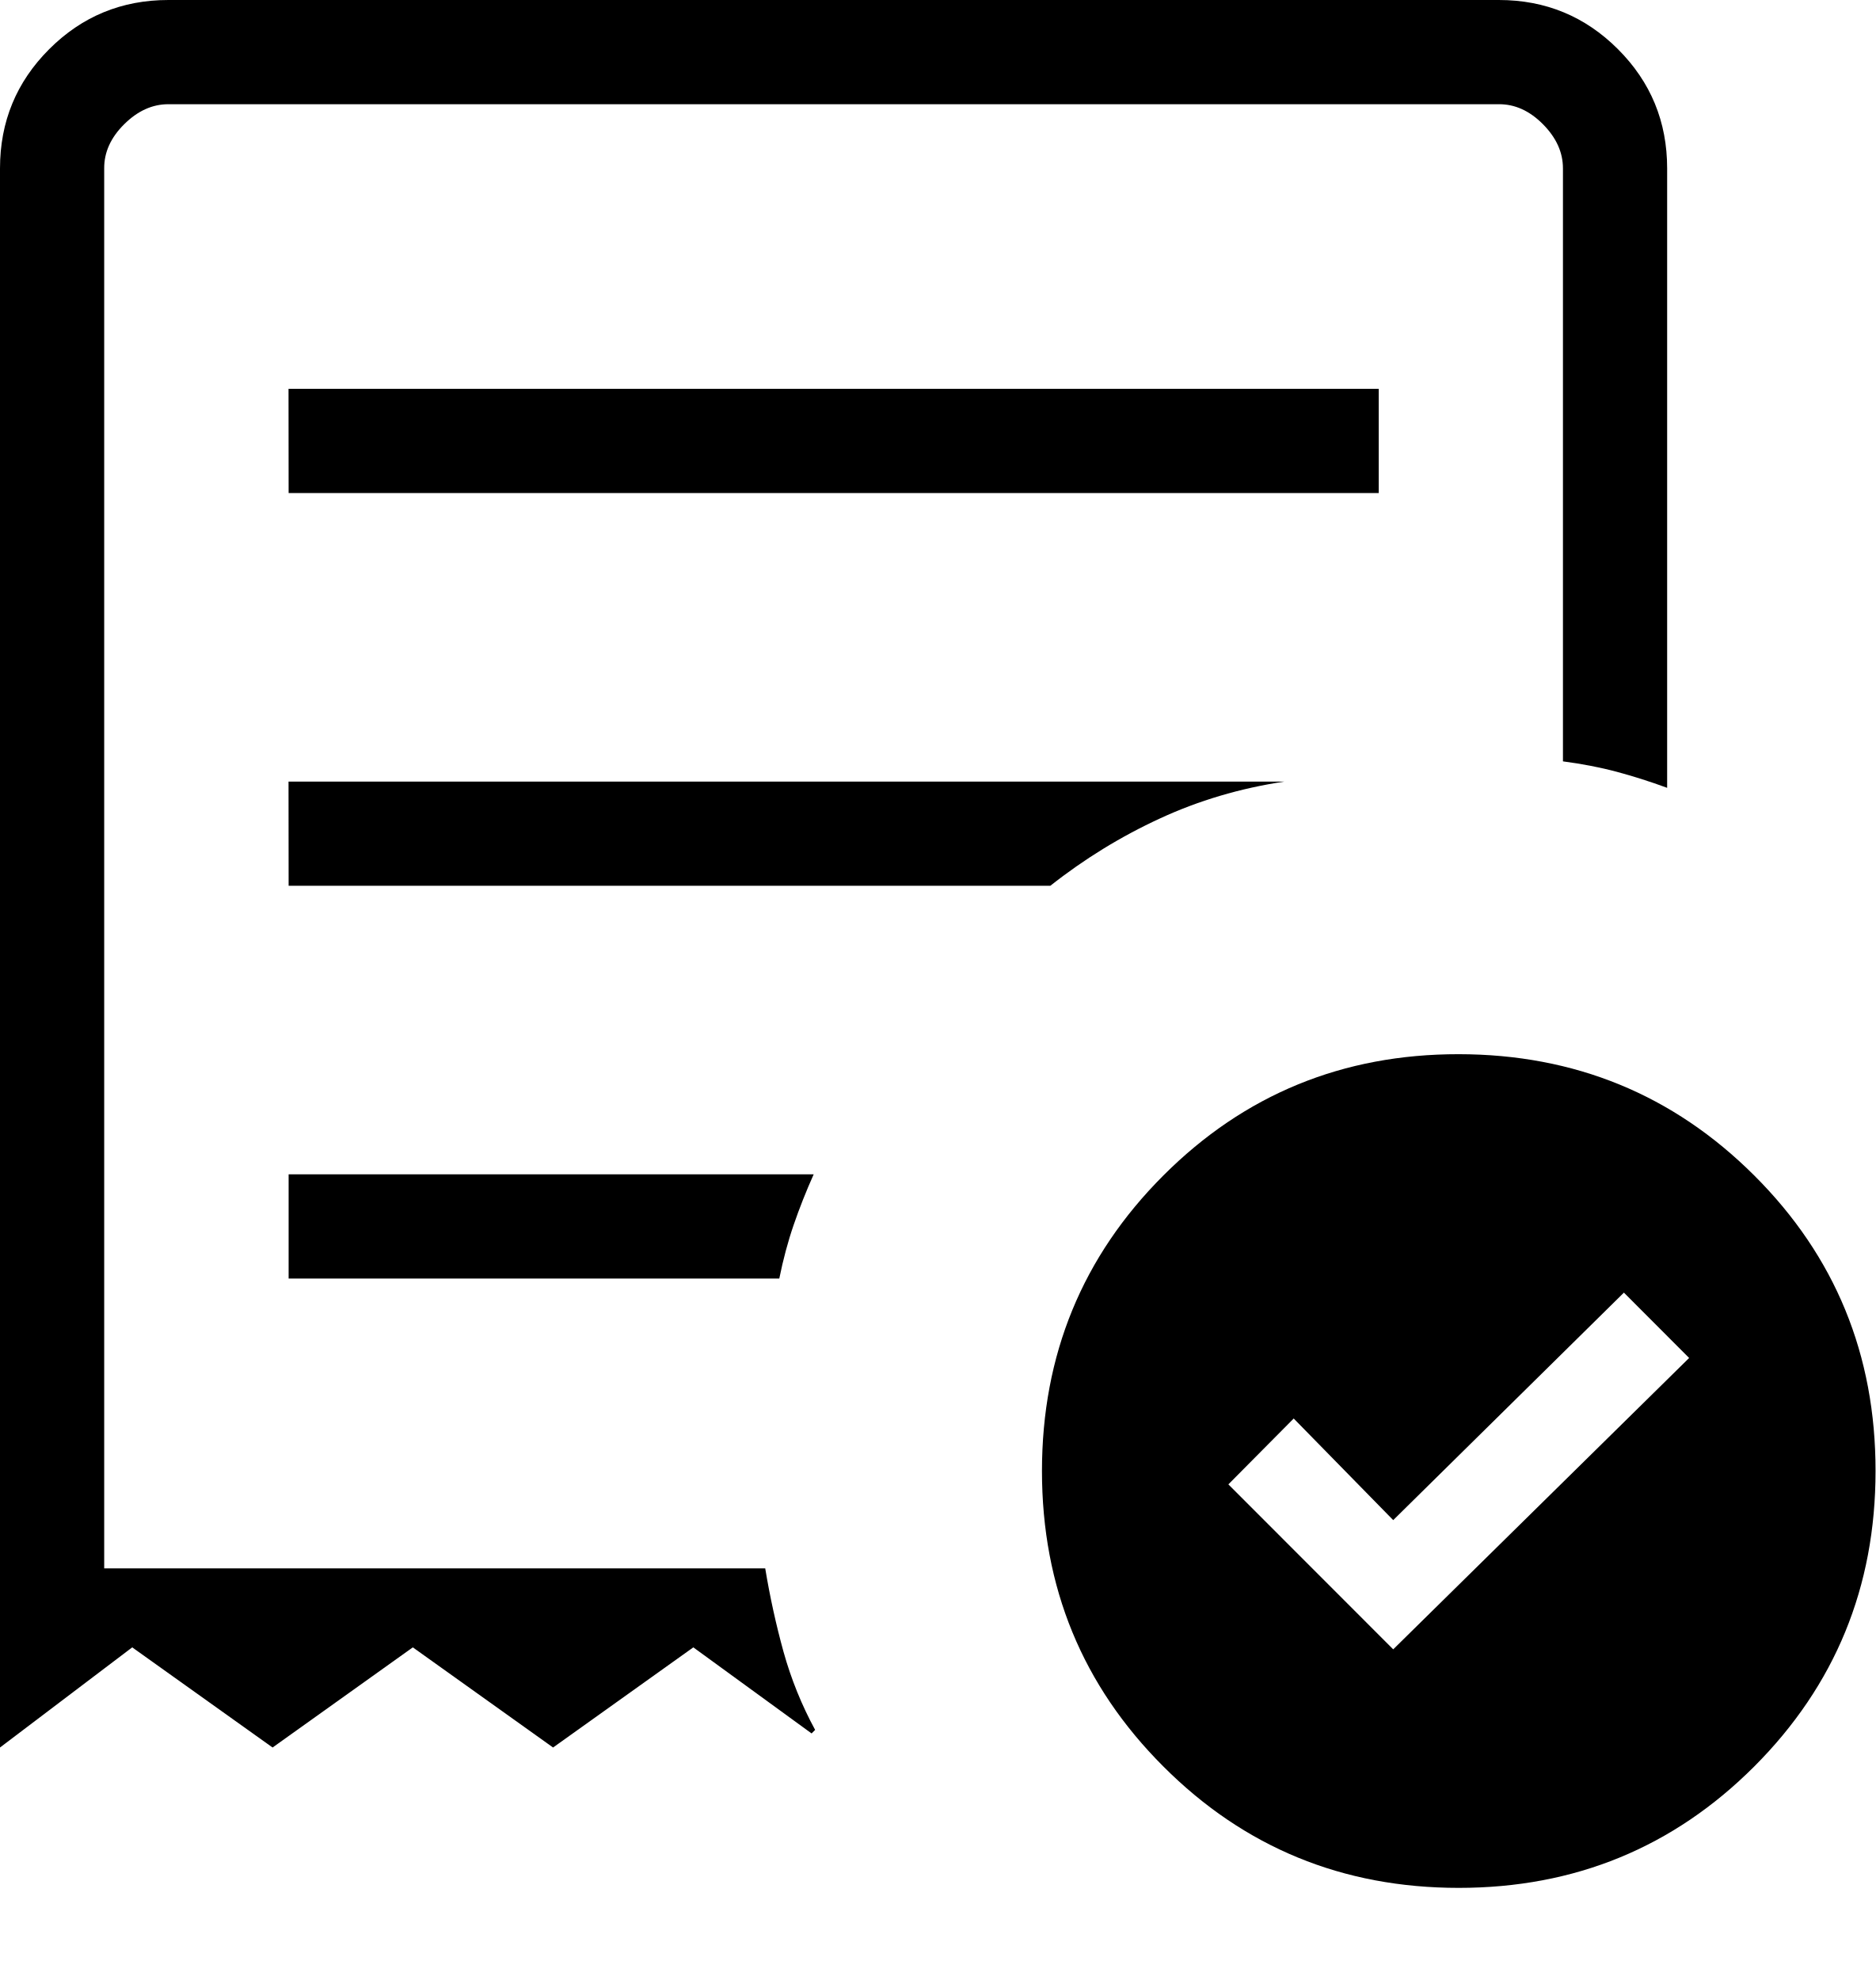
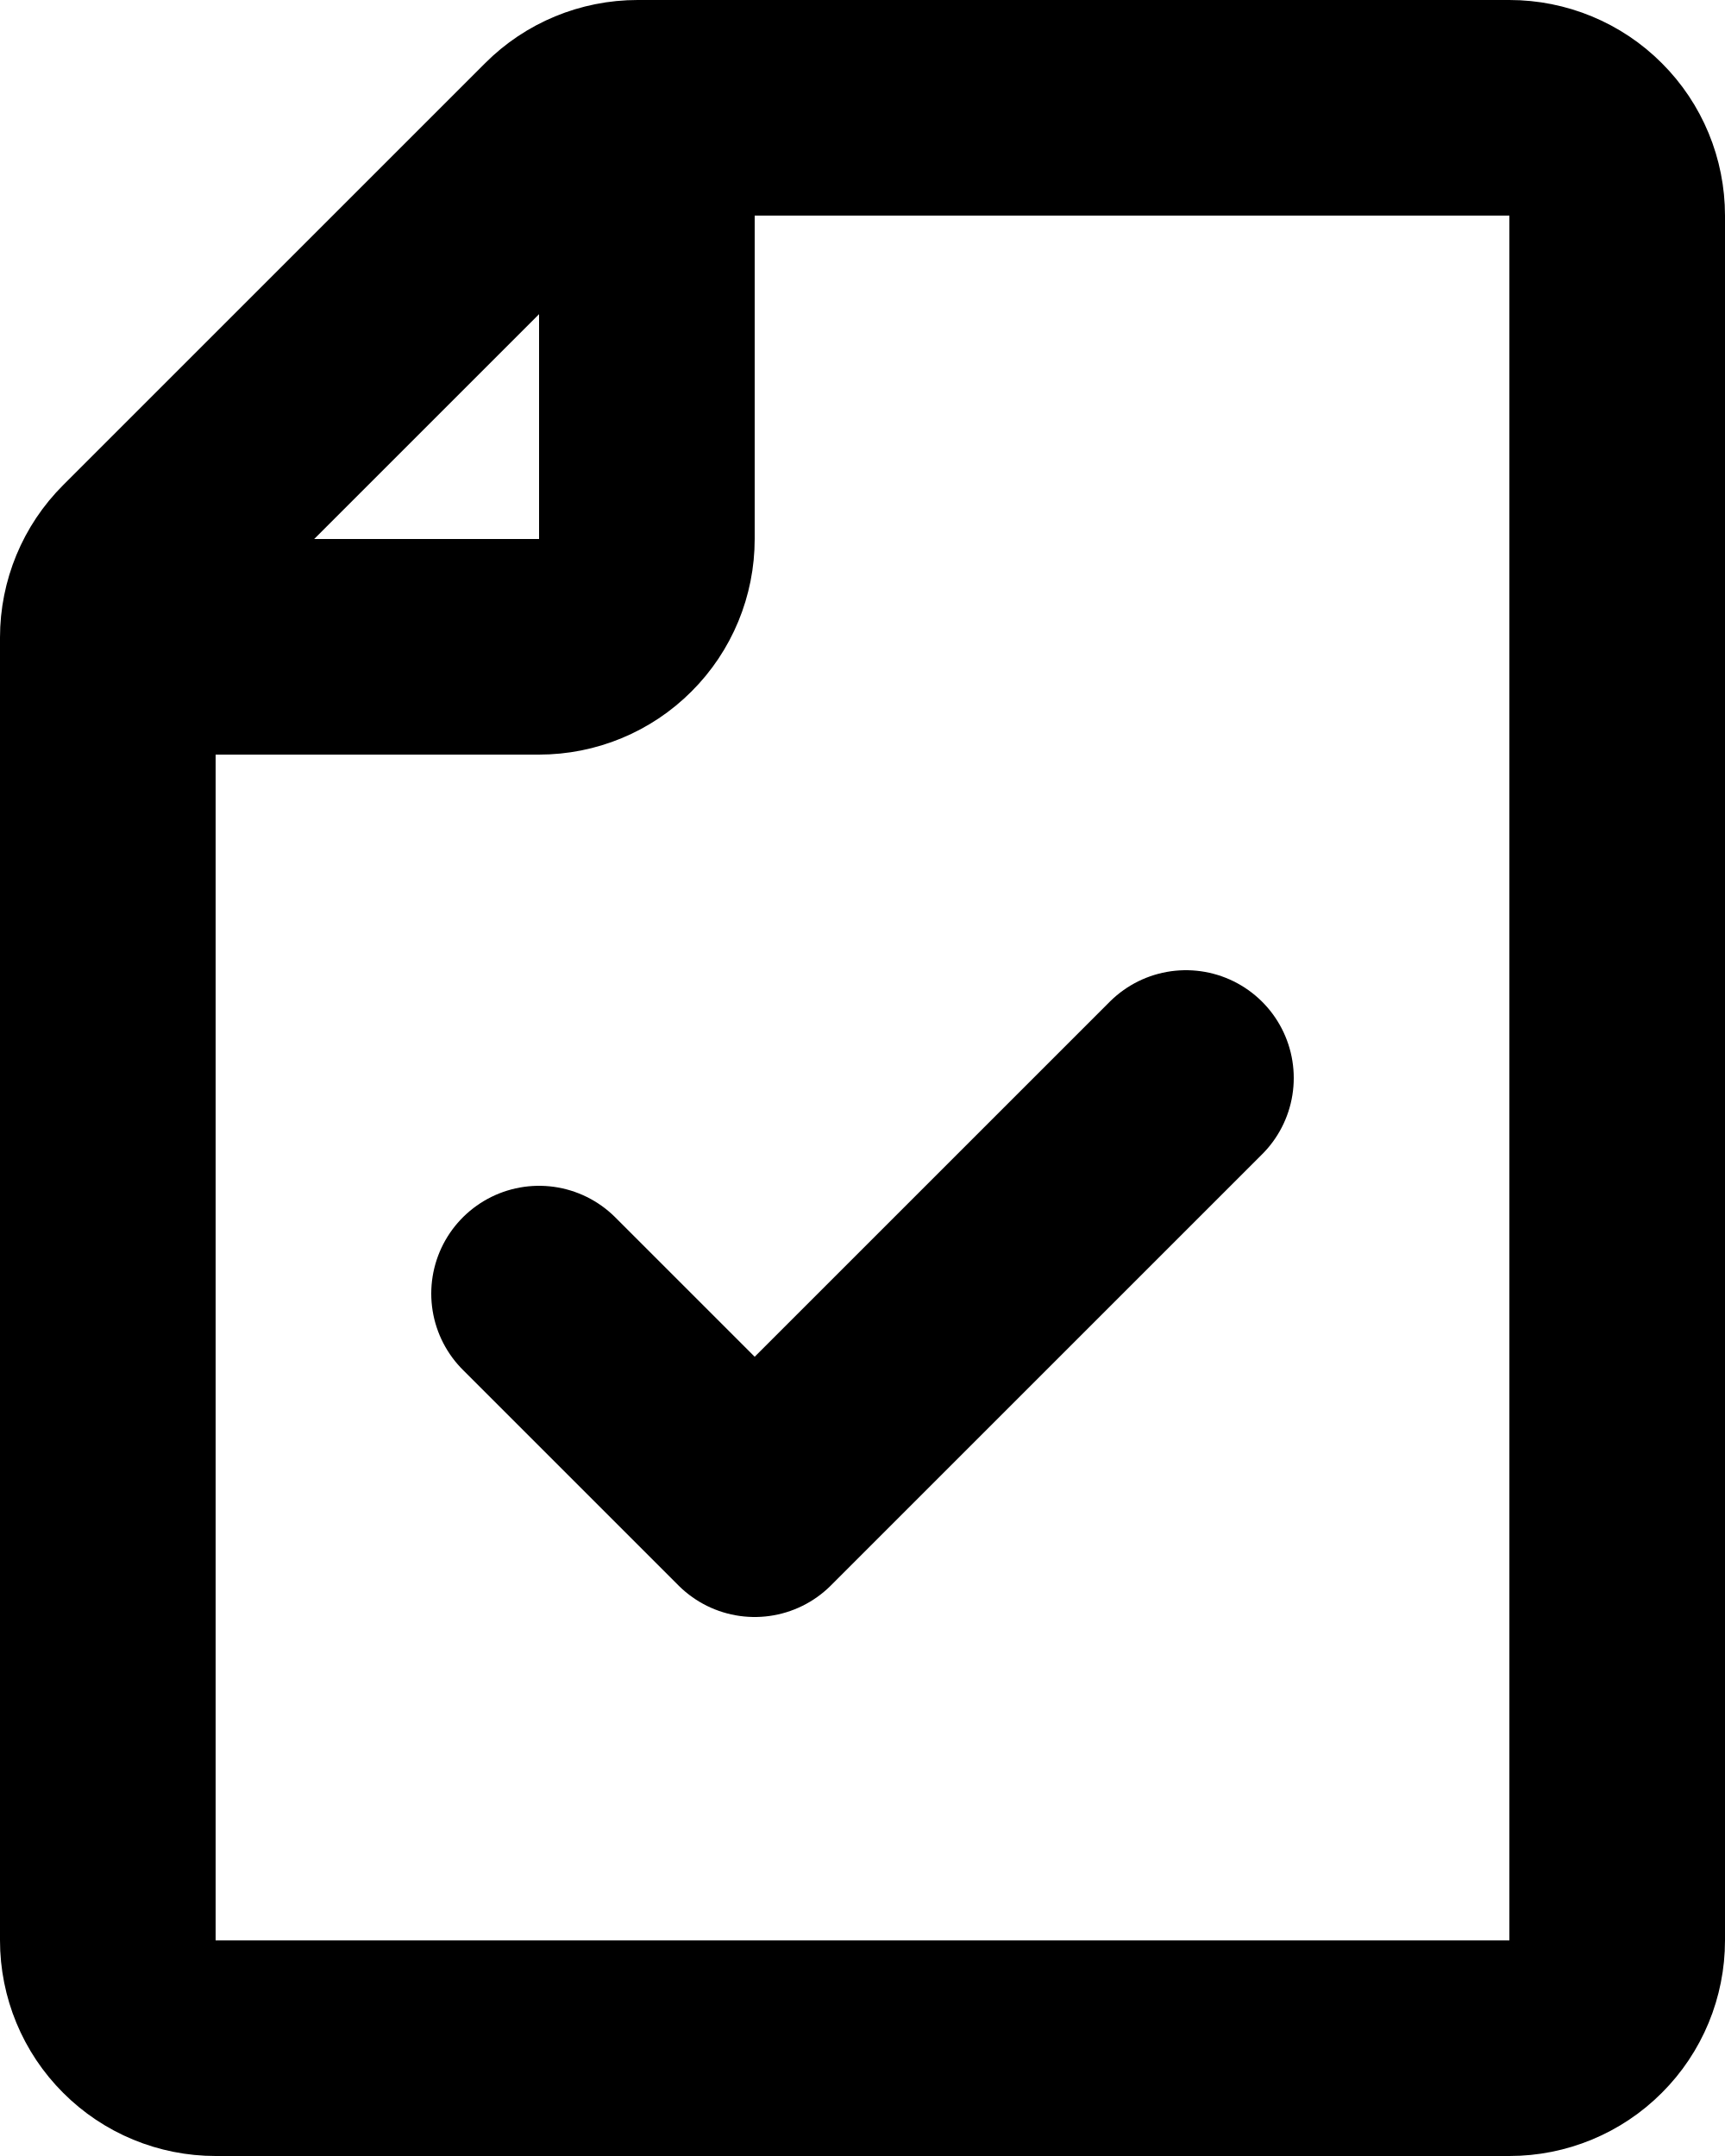
- <svg xmlns="http://www.w3.org/2000/svg" width="18" height="19" viewBox="0 0 18 19" fill="none">
-   <path d="M13.371 15.827L16.211 13.031L15.585 12.404L13.371 14.587L12.416 13.612L11.789 14.244L13.371 15.827ZM2.77 4.731H13.232V3.731H2.769L2.77 4.731ZM14 18.116C12.886 18.116 11.941 17.728 11.165 16.951C10.388 16.175 10 15.23 10 14.116C10 13.002 10.388 12.057 11.165 11.28C11.942 10.503 12.887 10.115 14 10.116C15.113 10.117 16.059 10.505 16.836 11.28C17.613 12.055 18.001 13.001 18 14.116C18 15.229 17.612 16.174 16.836 16.951C16.059 17.728 15.113 18.116 14 18.116ZM0 16.769V1.616C0 1.168 0.157 0.787 0.472 0.472C0.787 0.157 1.168 0 1.616 0H14.385C14.832 0 15.213 0.157 15.528 0.472C15.843 0.787 16 1.168 16 1.616V7.56C15.837 7.5 15.676 7.449 15.516 7.406C15.355 7.363 15.183 7.33 15 7.306V1.616C15 1.462 14.936 1.321 14.808 1.192C14.68 1.063 14.539 0.999 14.384 1H1.616C1.462 1 1.321 1.064 1.192 1.192C1.063 1.32 0.999 1.461 1 1.616V15.05H7.344C7.389 15.323 7.448 15.591 7.52 15.852C7.593 16.113 7.694 16.363 7.823 16.6L7.789 16.634L6.654 15.808L5.308 16.769L3.962 15.808L2.616 16.769L1.269 15.808L0 16.769ZM2.77 12.269H7.479C7.516 12.086 7.562 11.914 7.617 11.754C7.672 11.594 7.736 11.432 7.809 11.269H2.77V12.269ZM2.77 8.5H10.08C10.407 8.242 10.757 8.027 11.13 7.855C11.503 7.682 11.902 7.564 12.327 7.5H2.769L2.77 8.5Z" fill="black" />
+ <svg xmlns="http://www.w3.org/2000/svg" width="16" height="20" viewBox="0 0 16 20" fill="none">
+   <path d="M6 1V5C6 5.265 5.895 5.52 5.707 5.707C5.52 5.895 5.265 6 5 6H1M5 12L7 14L11 10M15 2V18C15 18.265 14.895 18.52 14.707 18.707C14.52 18.895 14.265 19 14 19H2C1.735 19 1.48 18.895 1.293 18.707C1.105 18.52 1 18.265 1 18V5.914C1 5.649 1.105 5.394 1.293 5.207L5.207 1.293C5.394 1.105 5.649 1 5.914 1H14C14.265 1 14.52 1.105 14.707 1.293C14.895 1.48 15 1.735 15 2Z" stroke="black" stroke-width="2" stroke-linecap="round" stroke-linejoin="round" />
</svg>
